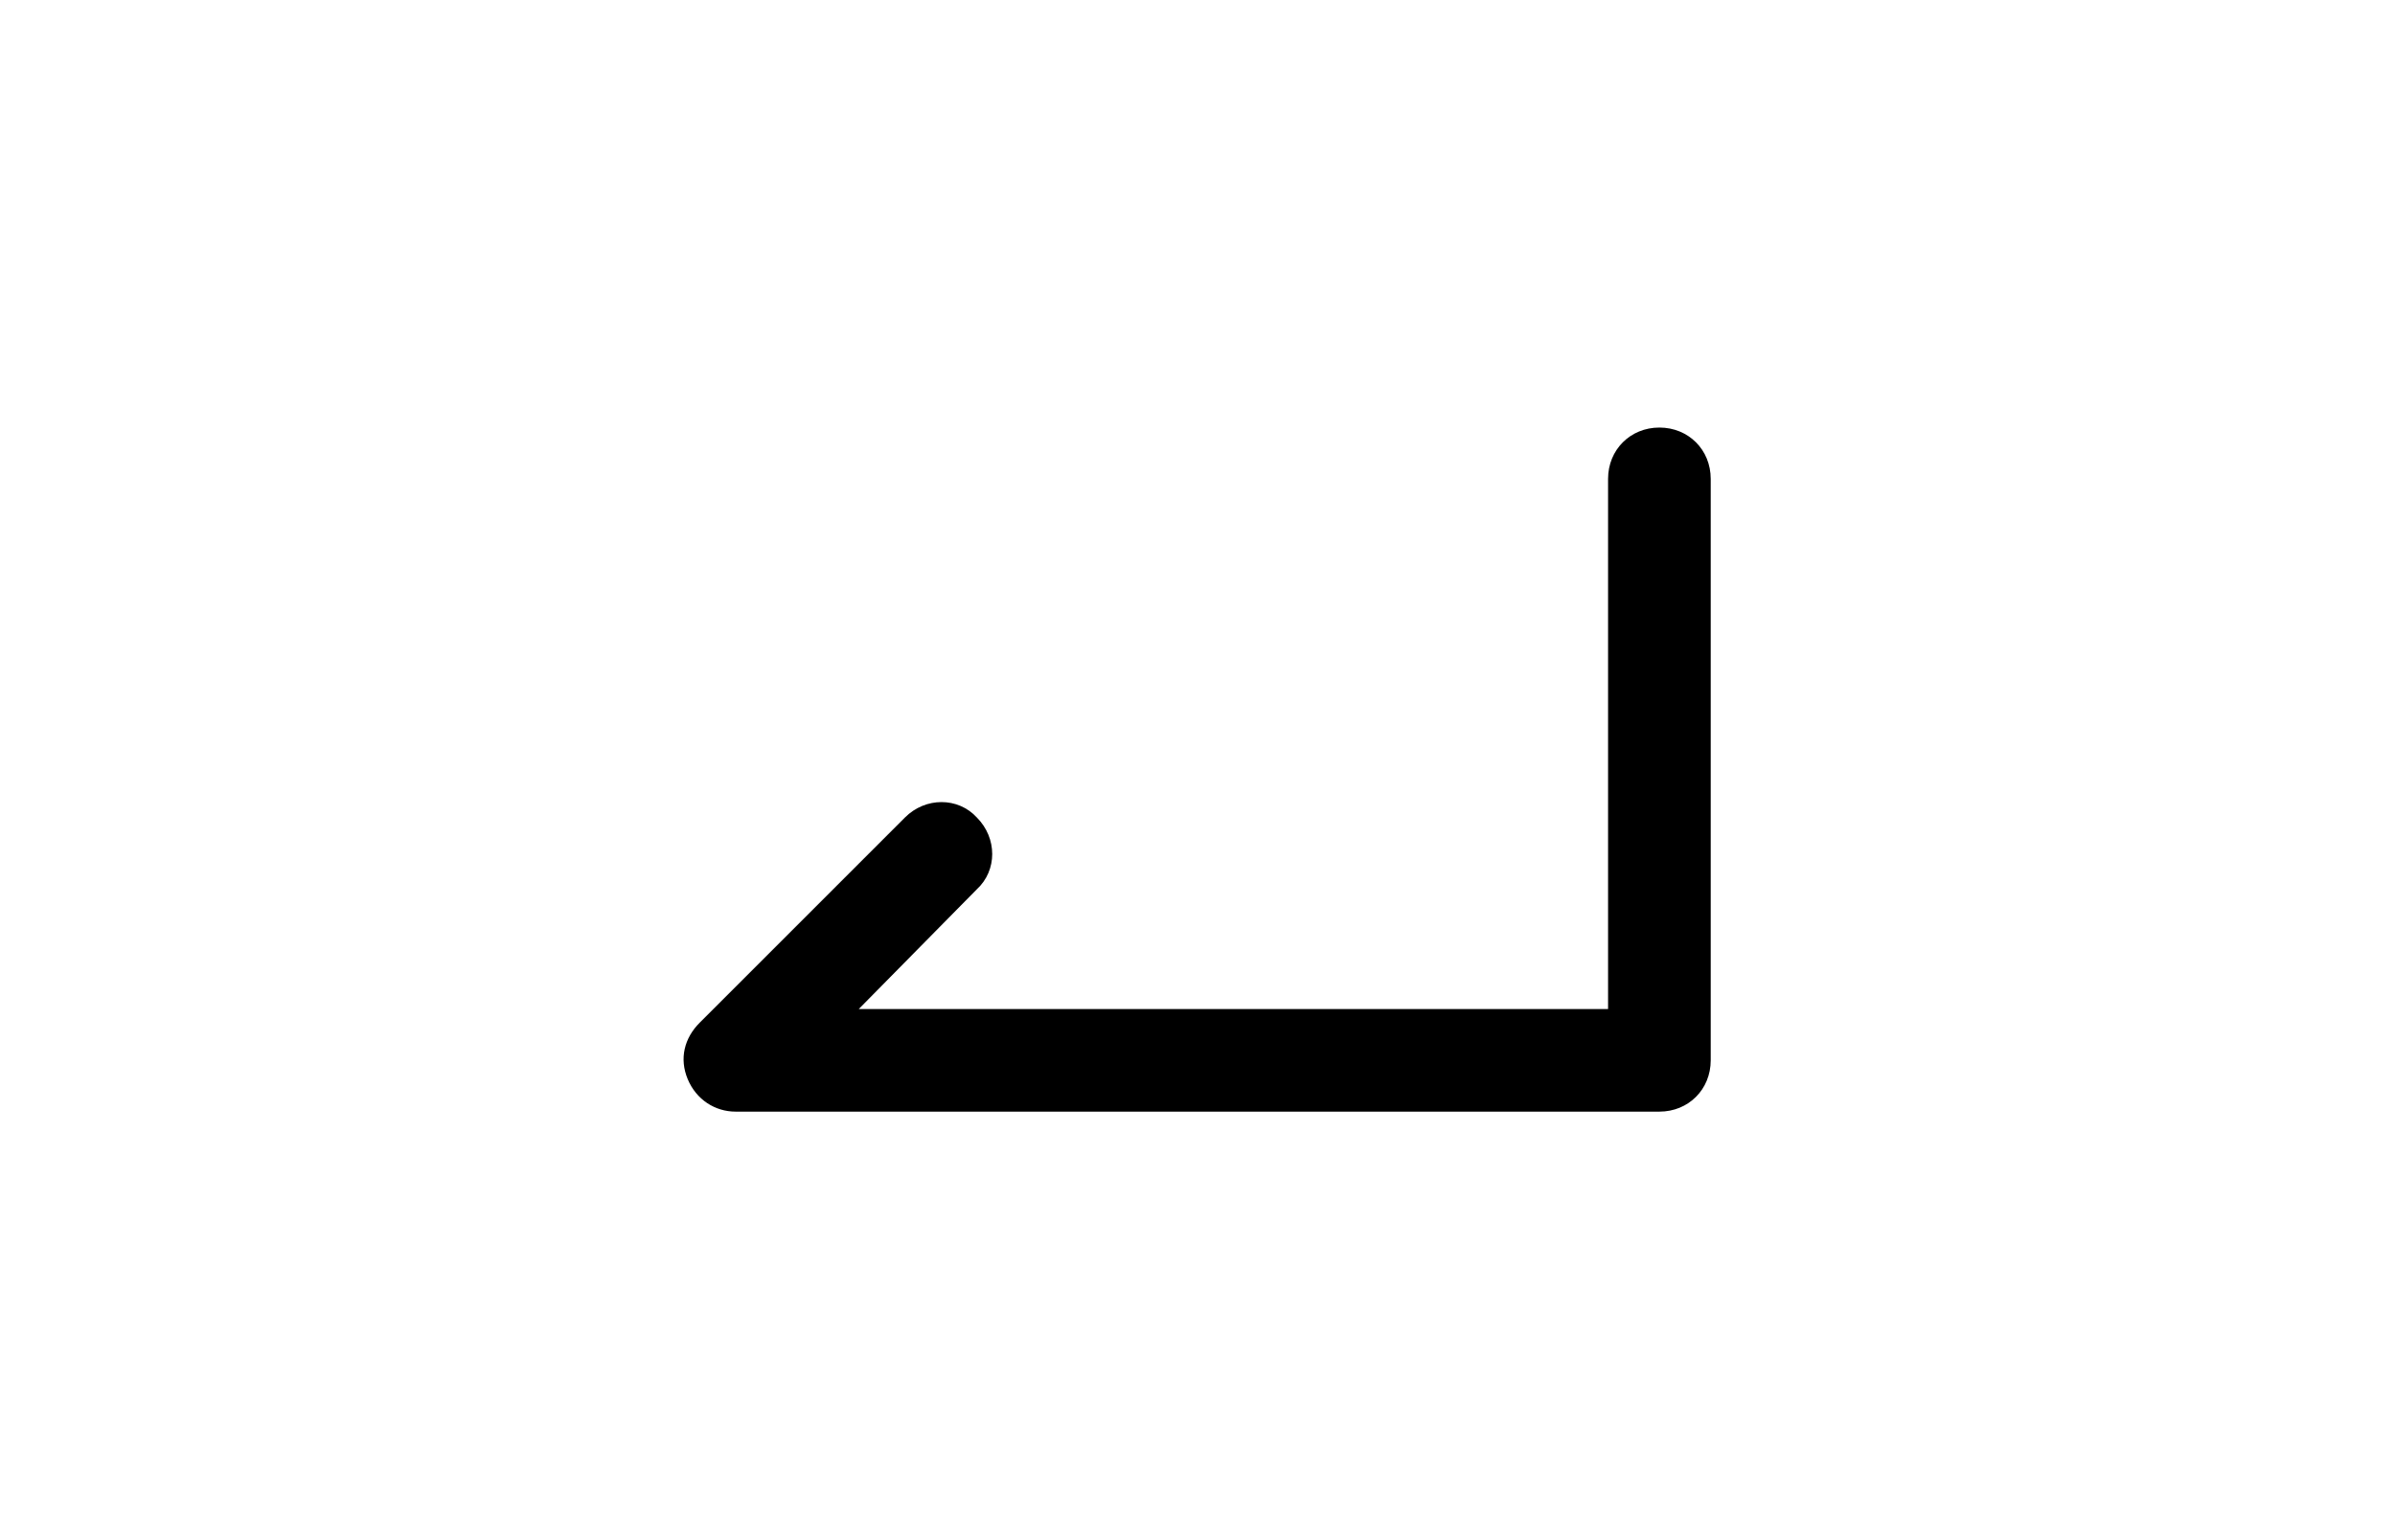
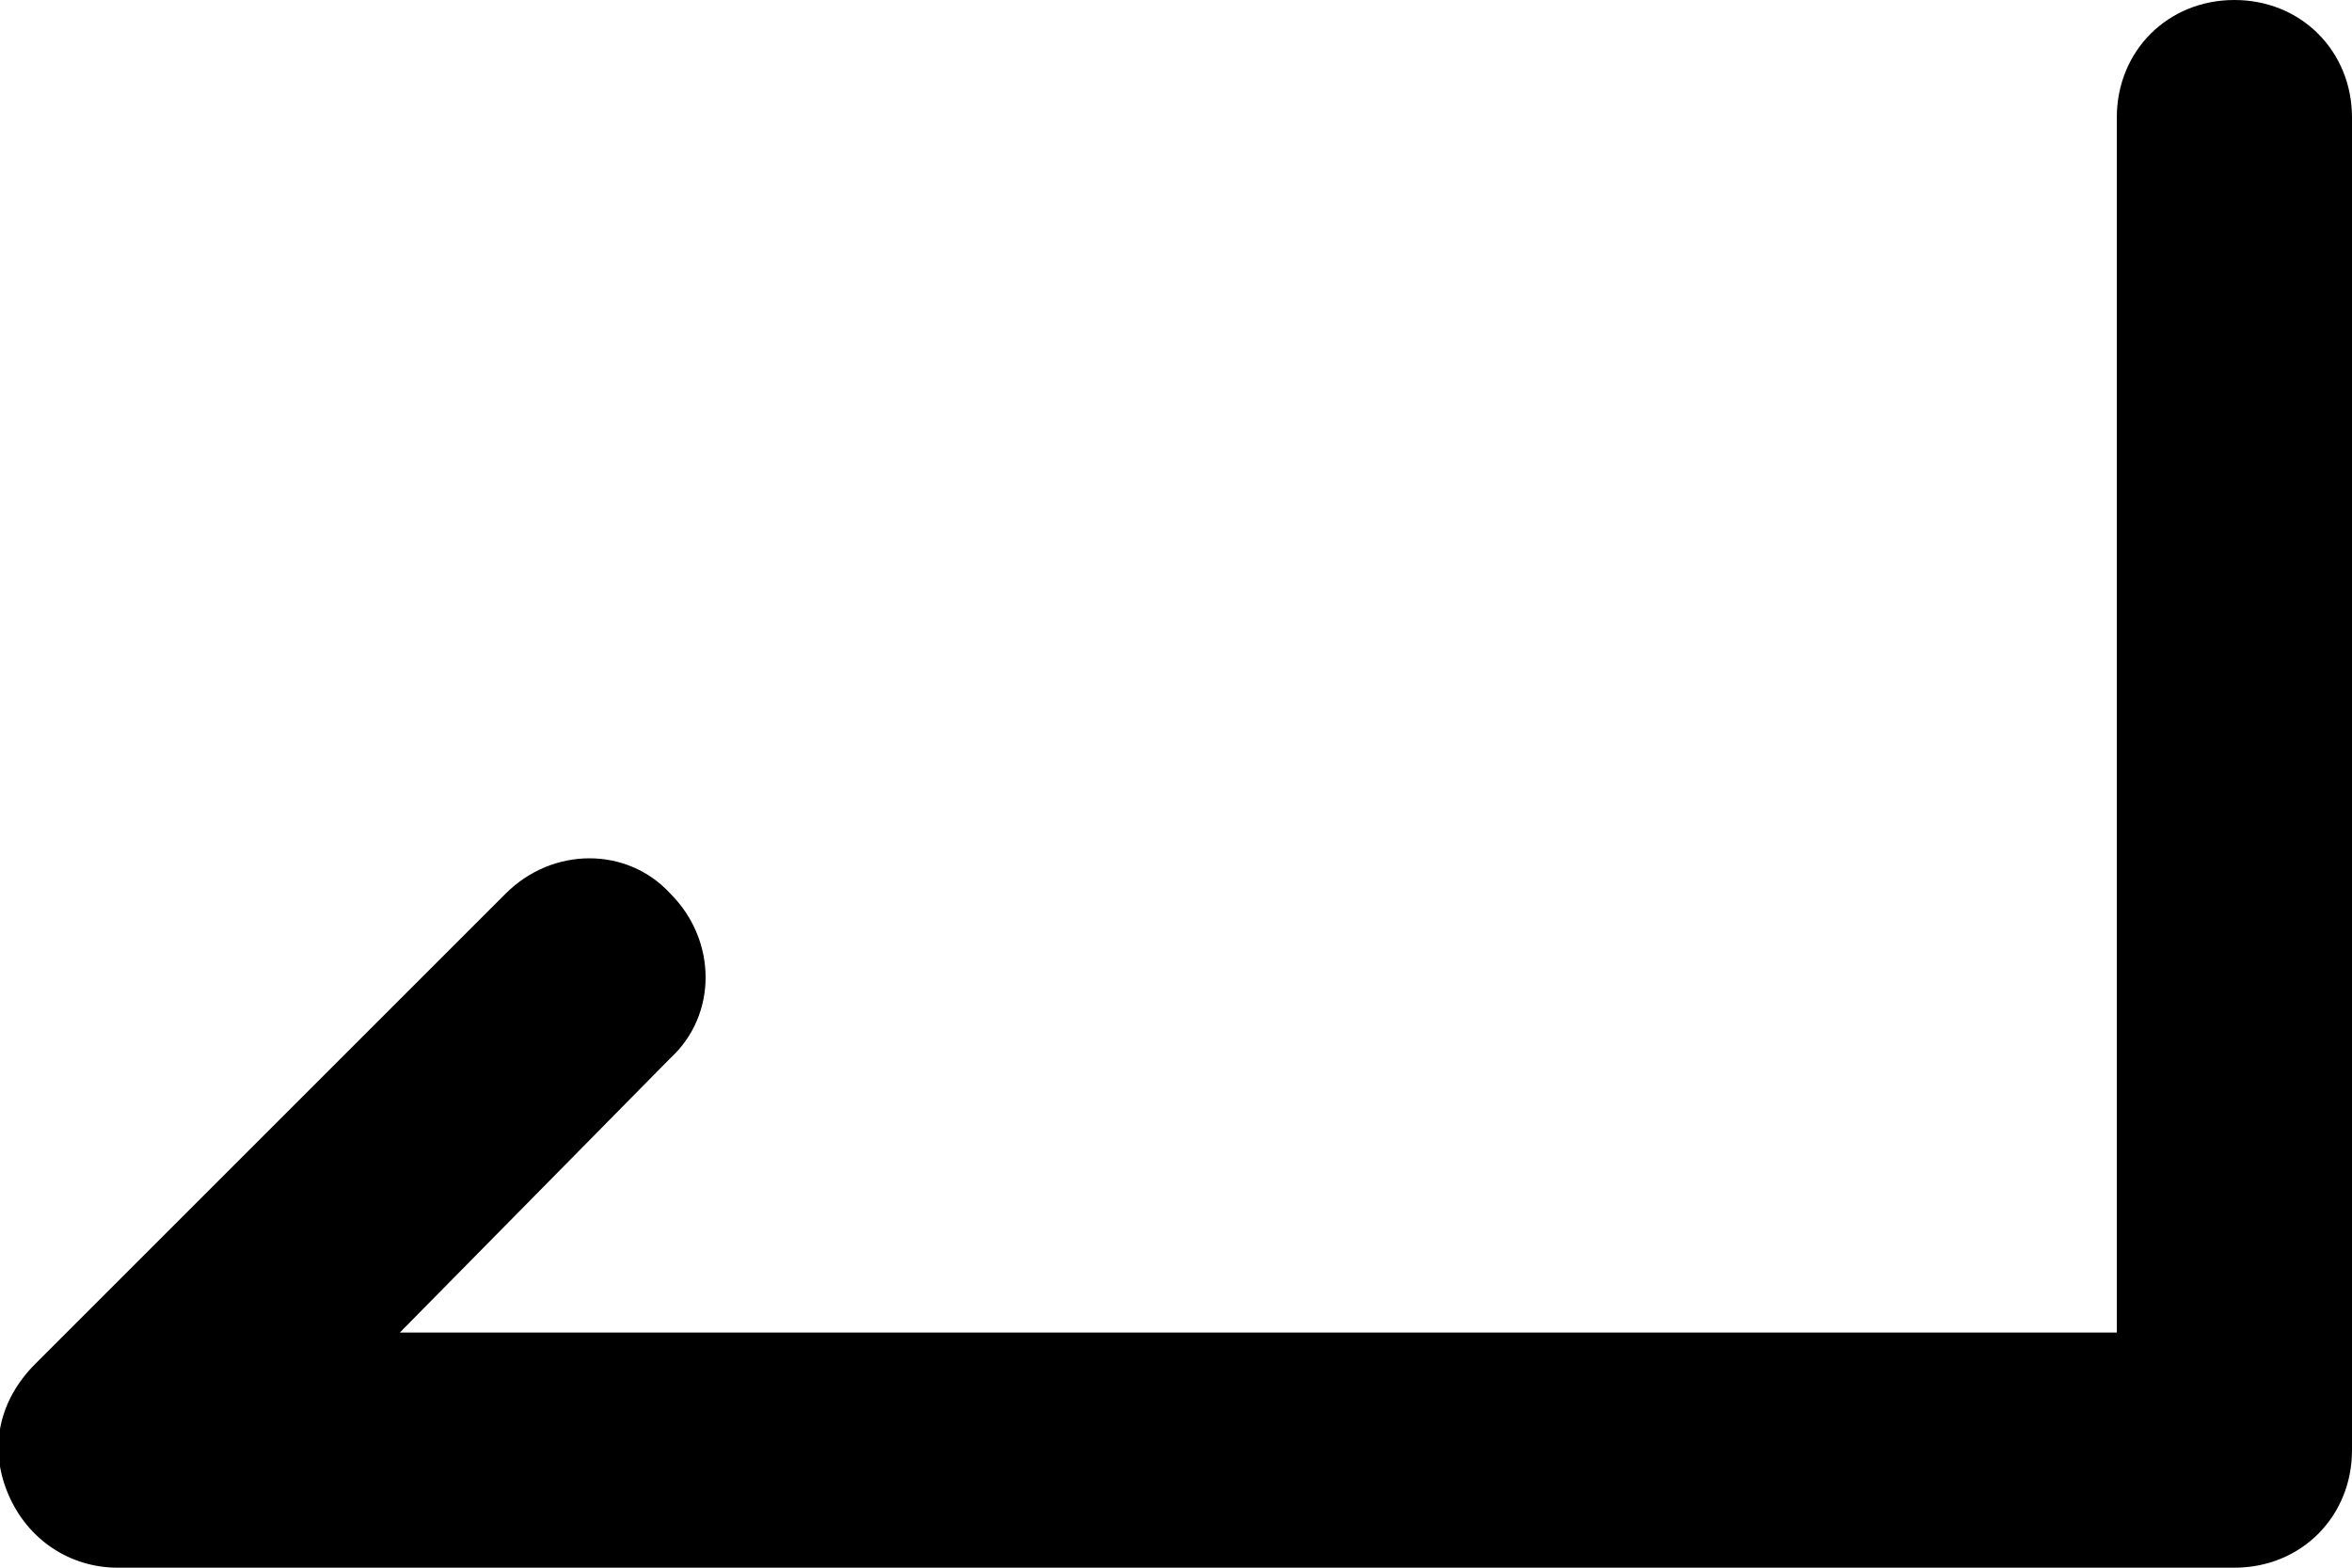
- <svg xmlns="http://www.w3.org/2000/svg" xml:space="preserve" viewBox="0 0 140 90">
-   <path d="M97 65H43c-1.2 0-2.3-.7-2.8-1.9s-.2-2.4.7-3.3l12-12c1.2-1.2 3.1-1.2 4.2 0 1.2 1.2 1.2 3.1 0 4.2l-6.9 7H94V28c0-1.7 1.3-3 3-3s3 1.3 3 3v34c0 1.7-1.3 3-3 3z" />
+ <svg xmlns="http://www.w3.org/2000/svg" style="enable-background:new 0 0 60 40" viewBox="0 0 60 40">
+   <path d="M57 40H3c-1.2 0-2.3-.7-2.8-1.9s-.2-2.4.7-3.3l12-12c1.2-1.2 3.1-1.2 4.2 0 1.2 1.2 1.2 3.1 0 4.2l-6.9 7H54V3c0-1.7 1.3-3 3-3s3 1.3 3 3v34c0 1.7-1.3 3-3 3z" />
</svg>
